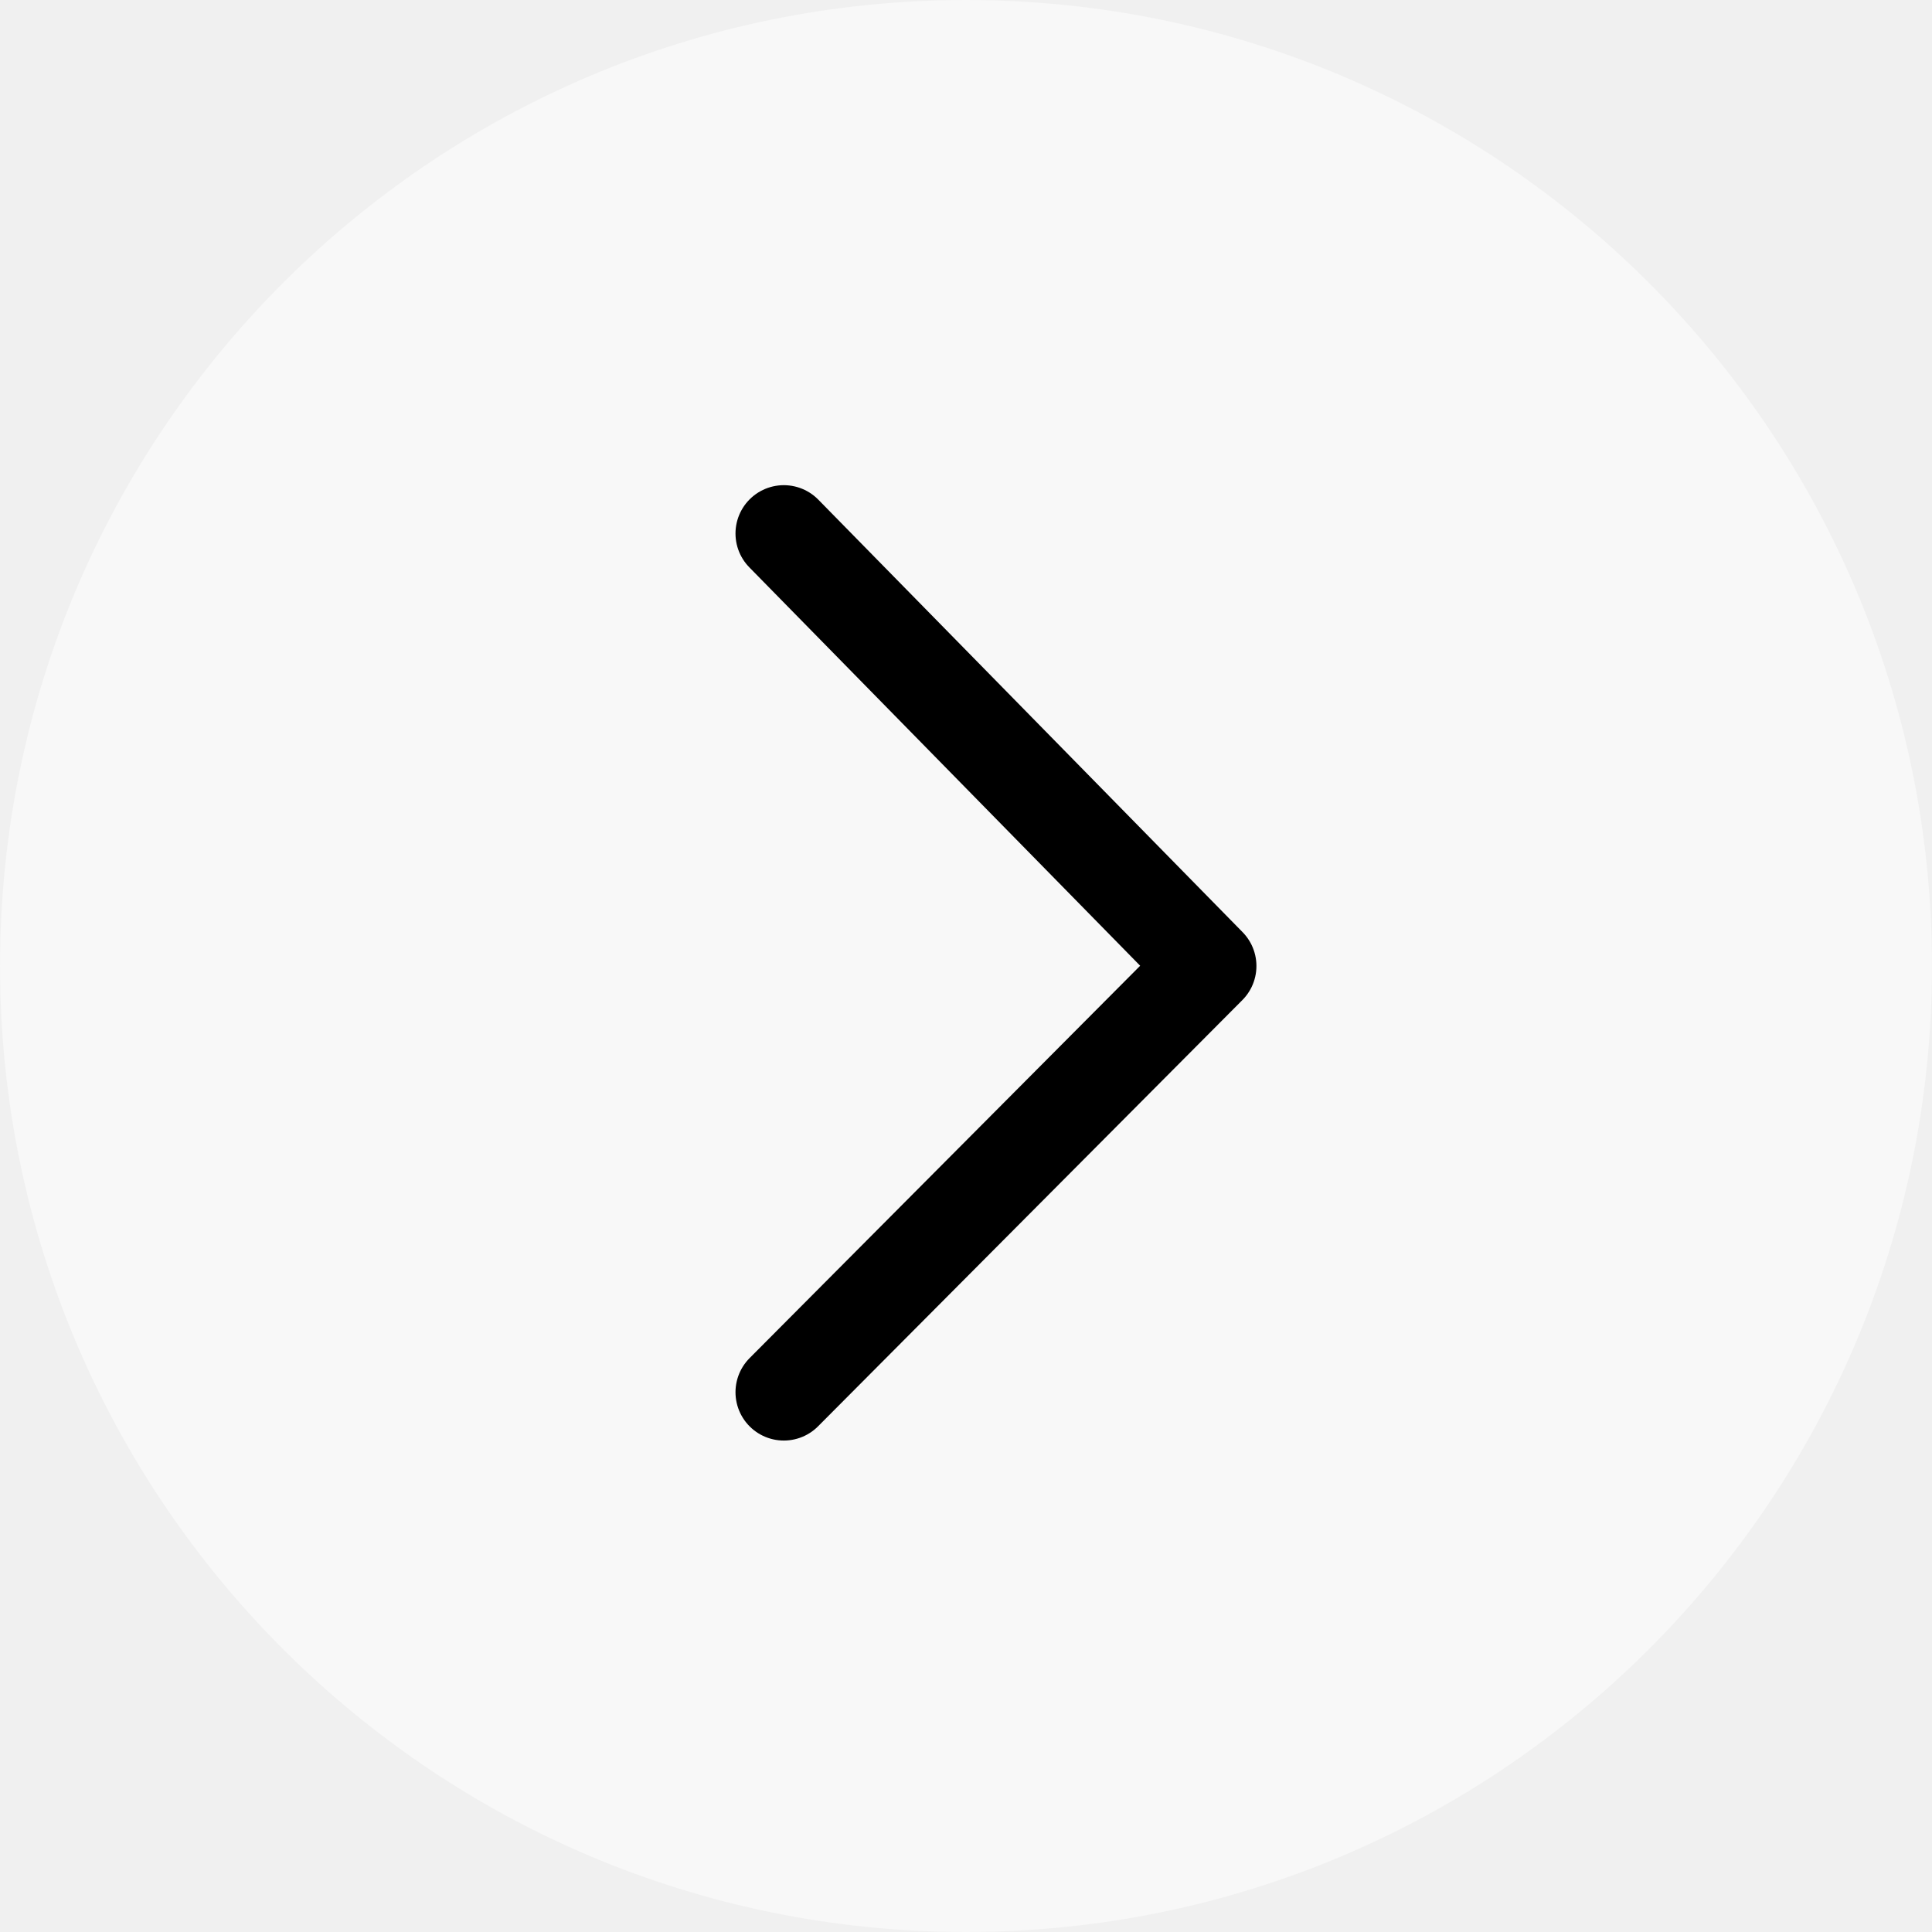
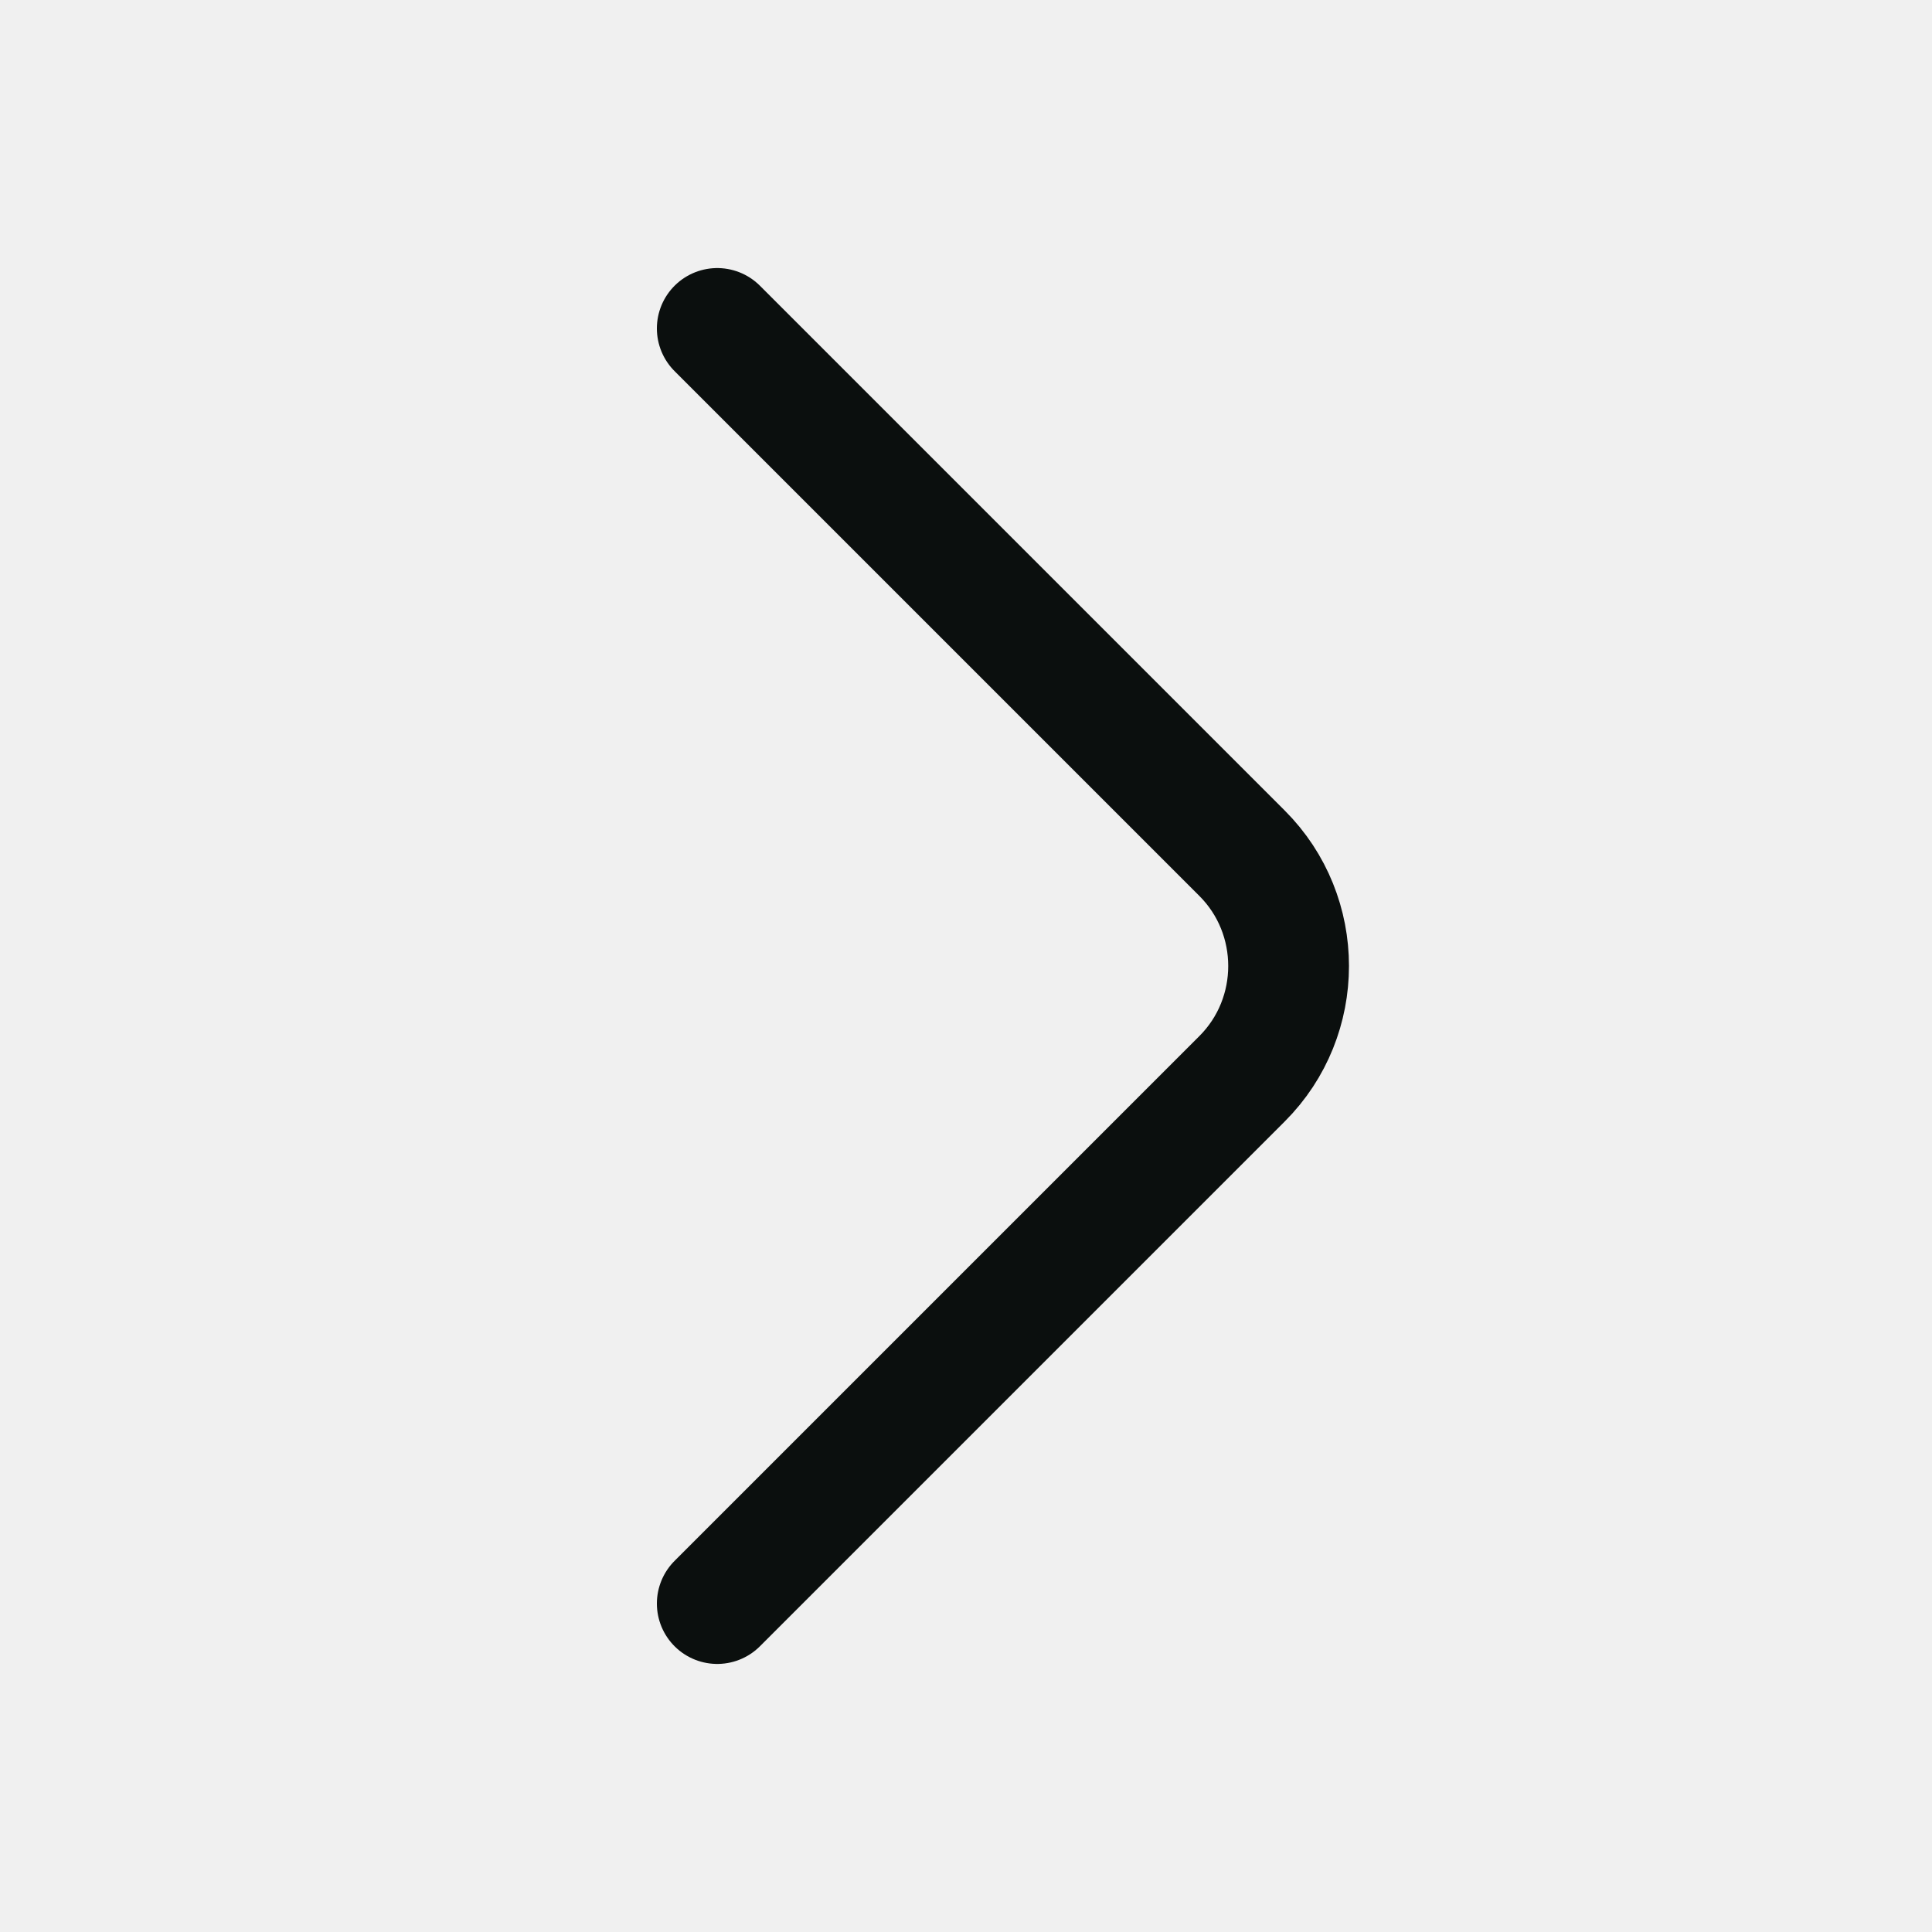
- <svg xmlns="http://www.w3.org/2000/svg" id="Layer_2" data-name="Layer 2" viewBox="0 0 39.98 39.98">
-   <defs>
-     <style>
-       .cls-1 {
-         fill: none;
-         stroke: #000;
-         stroke-linecap: round;
-         stroke-linejoin: round;
-         stroke-width: 2px;
-       }
- 
-       .cls-2 {
-         fill: #fff;
-         opacity: .5;
-         stroke-width: 0px;
-       }
-     </style>
-   </defs>
-   <g id="Layer_1-2" data-name="Layer 1">
-     <g>
-       <circle class="cls-2" cx="19.99" cy="19.99" r="19.99" />
-       <polyline class="cls-1" points="16.22 11.04 25 19.99 16.22 28.81" />
-     </g>
-   </g>
+ <svg xmlns="http://www.w3.org/2000/svg" width="24" height="24" viewBox="0 0 24 24" fill="none">
+   <path d="M8.91 19.92L15.43 13.4C16.2 12.63 16.2 11.37 15.43 10.6L8.91 4.08" stroke="#0B0F0E" stroke-width="1.5" stroke-miterlimit="10" stroke-linecap="round" stroke-linejoin="round" />
</svg>
